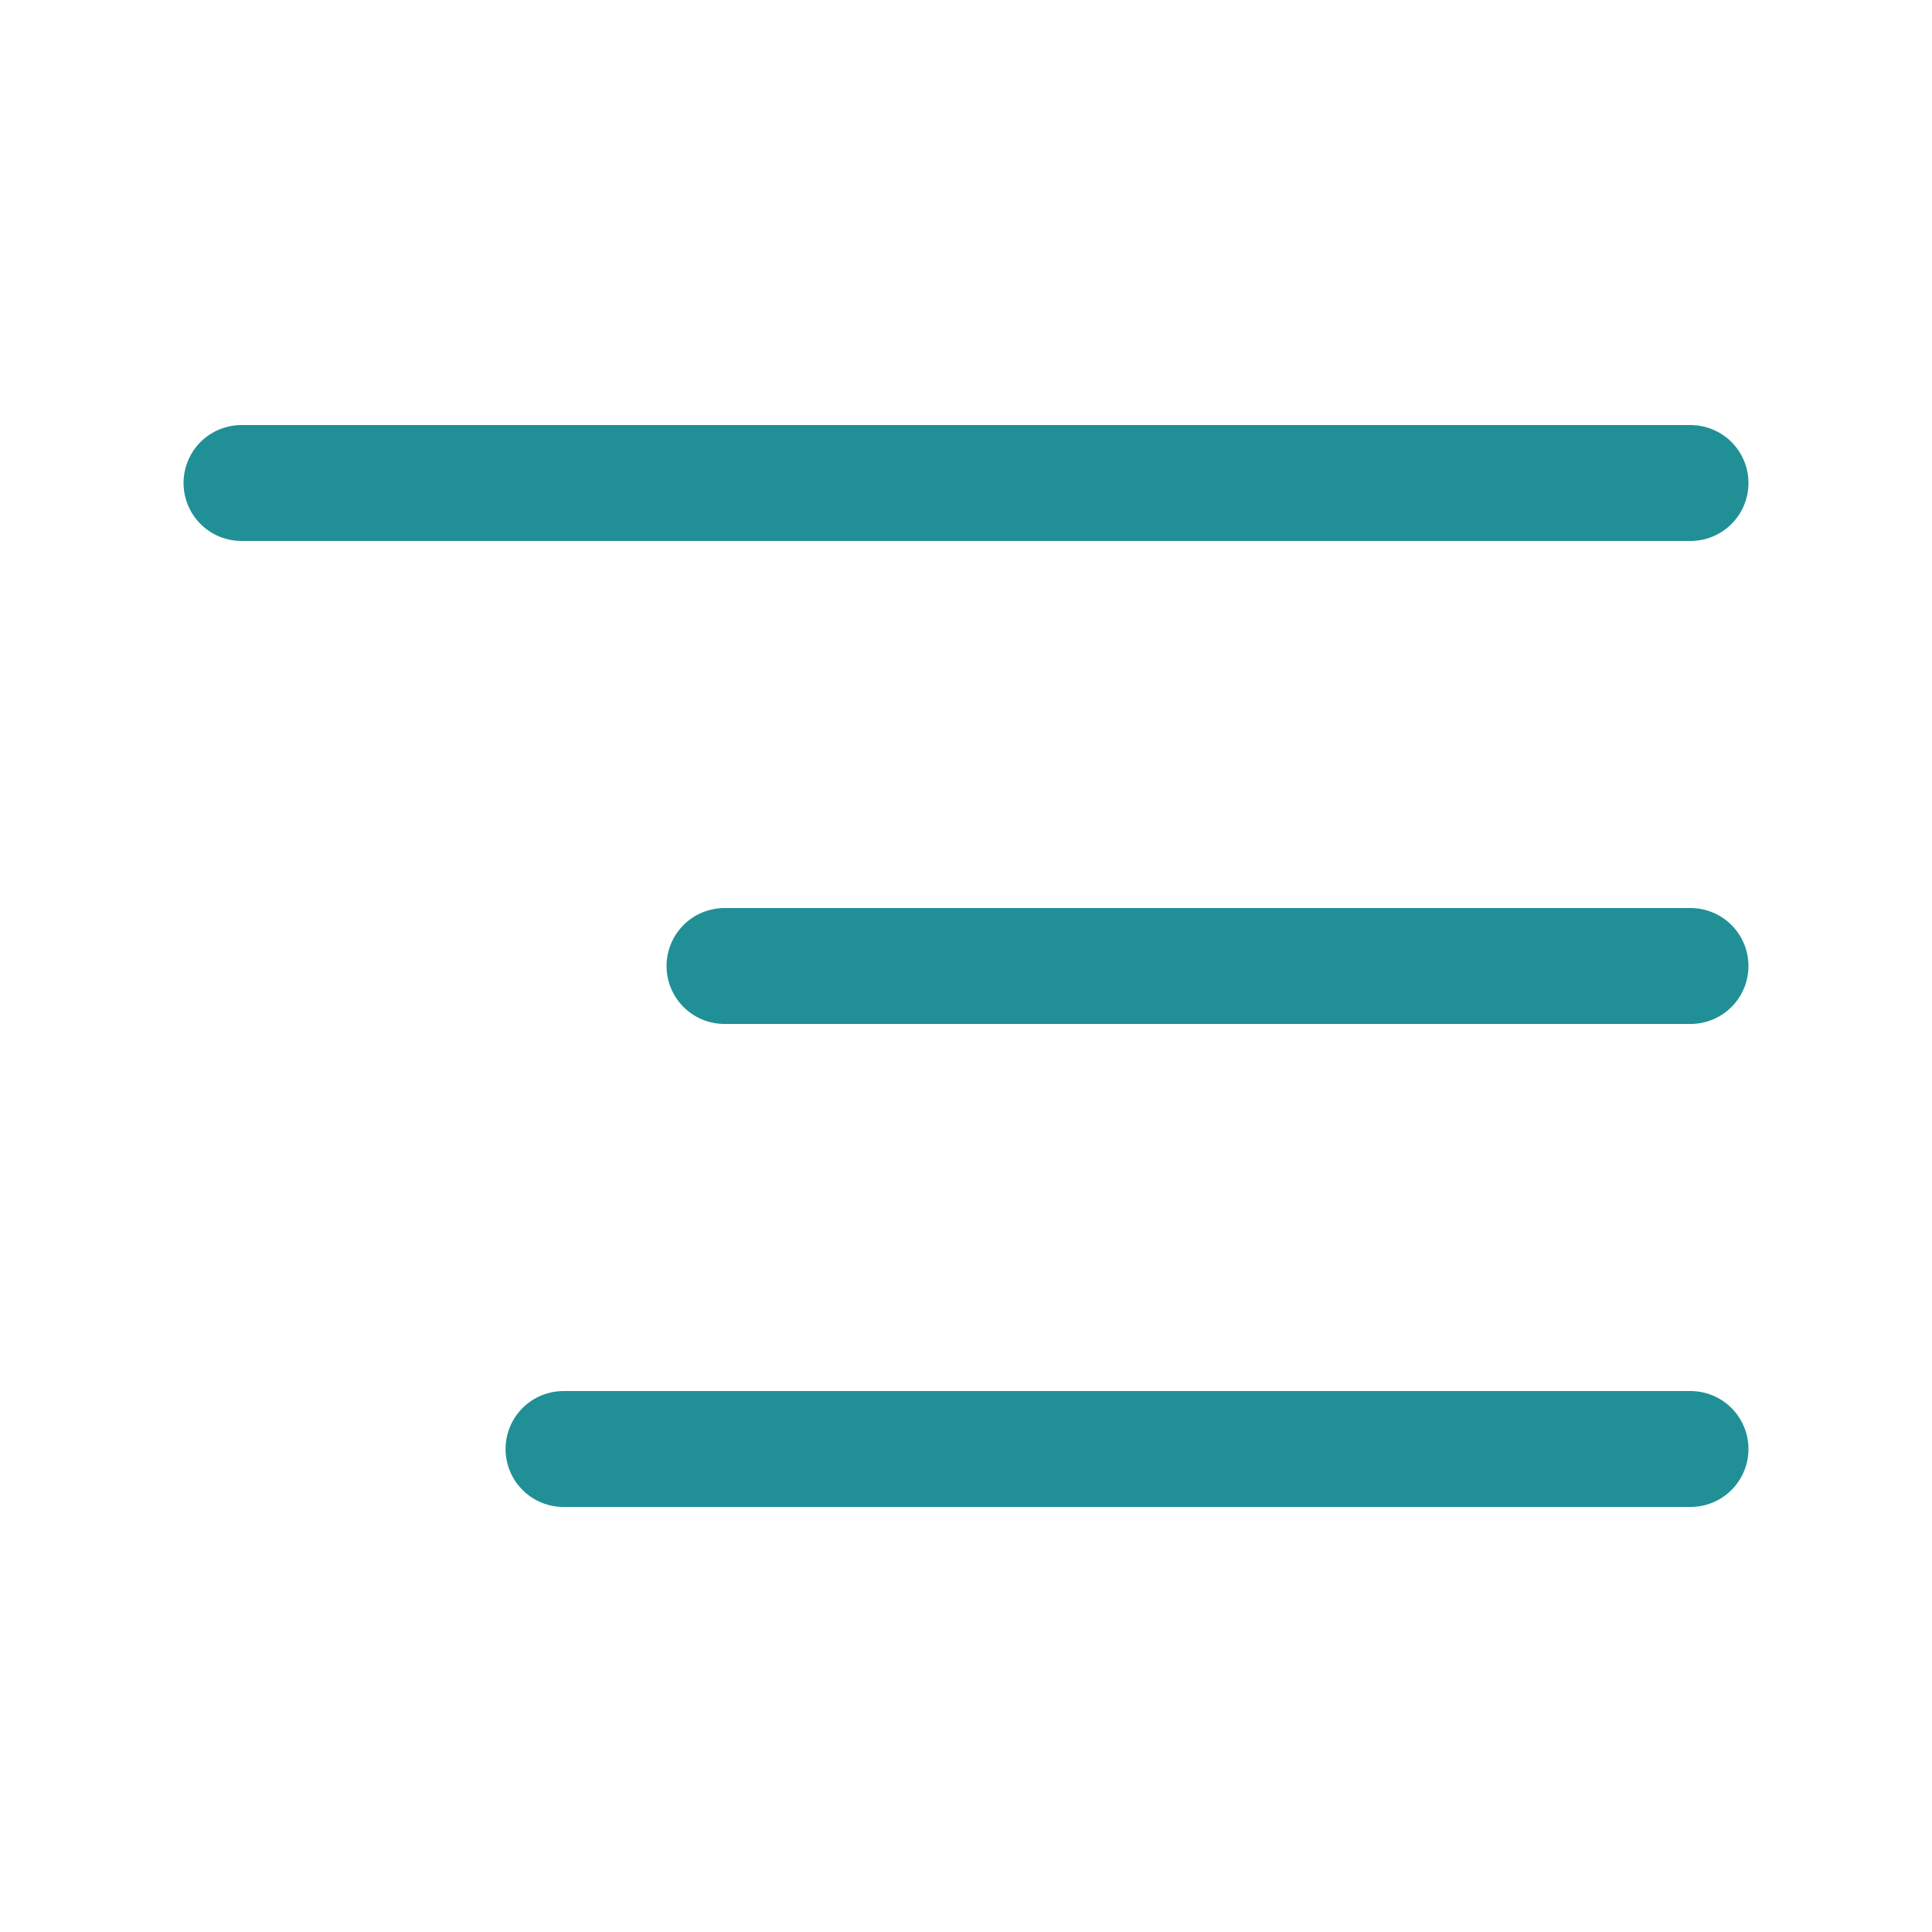
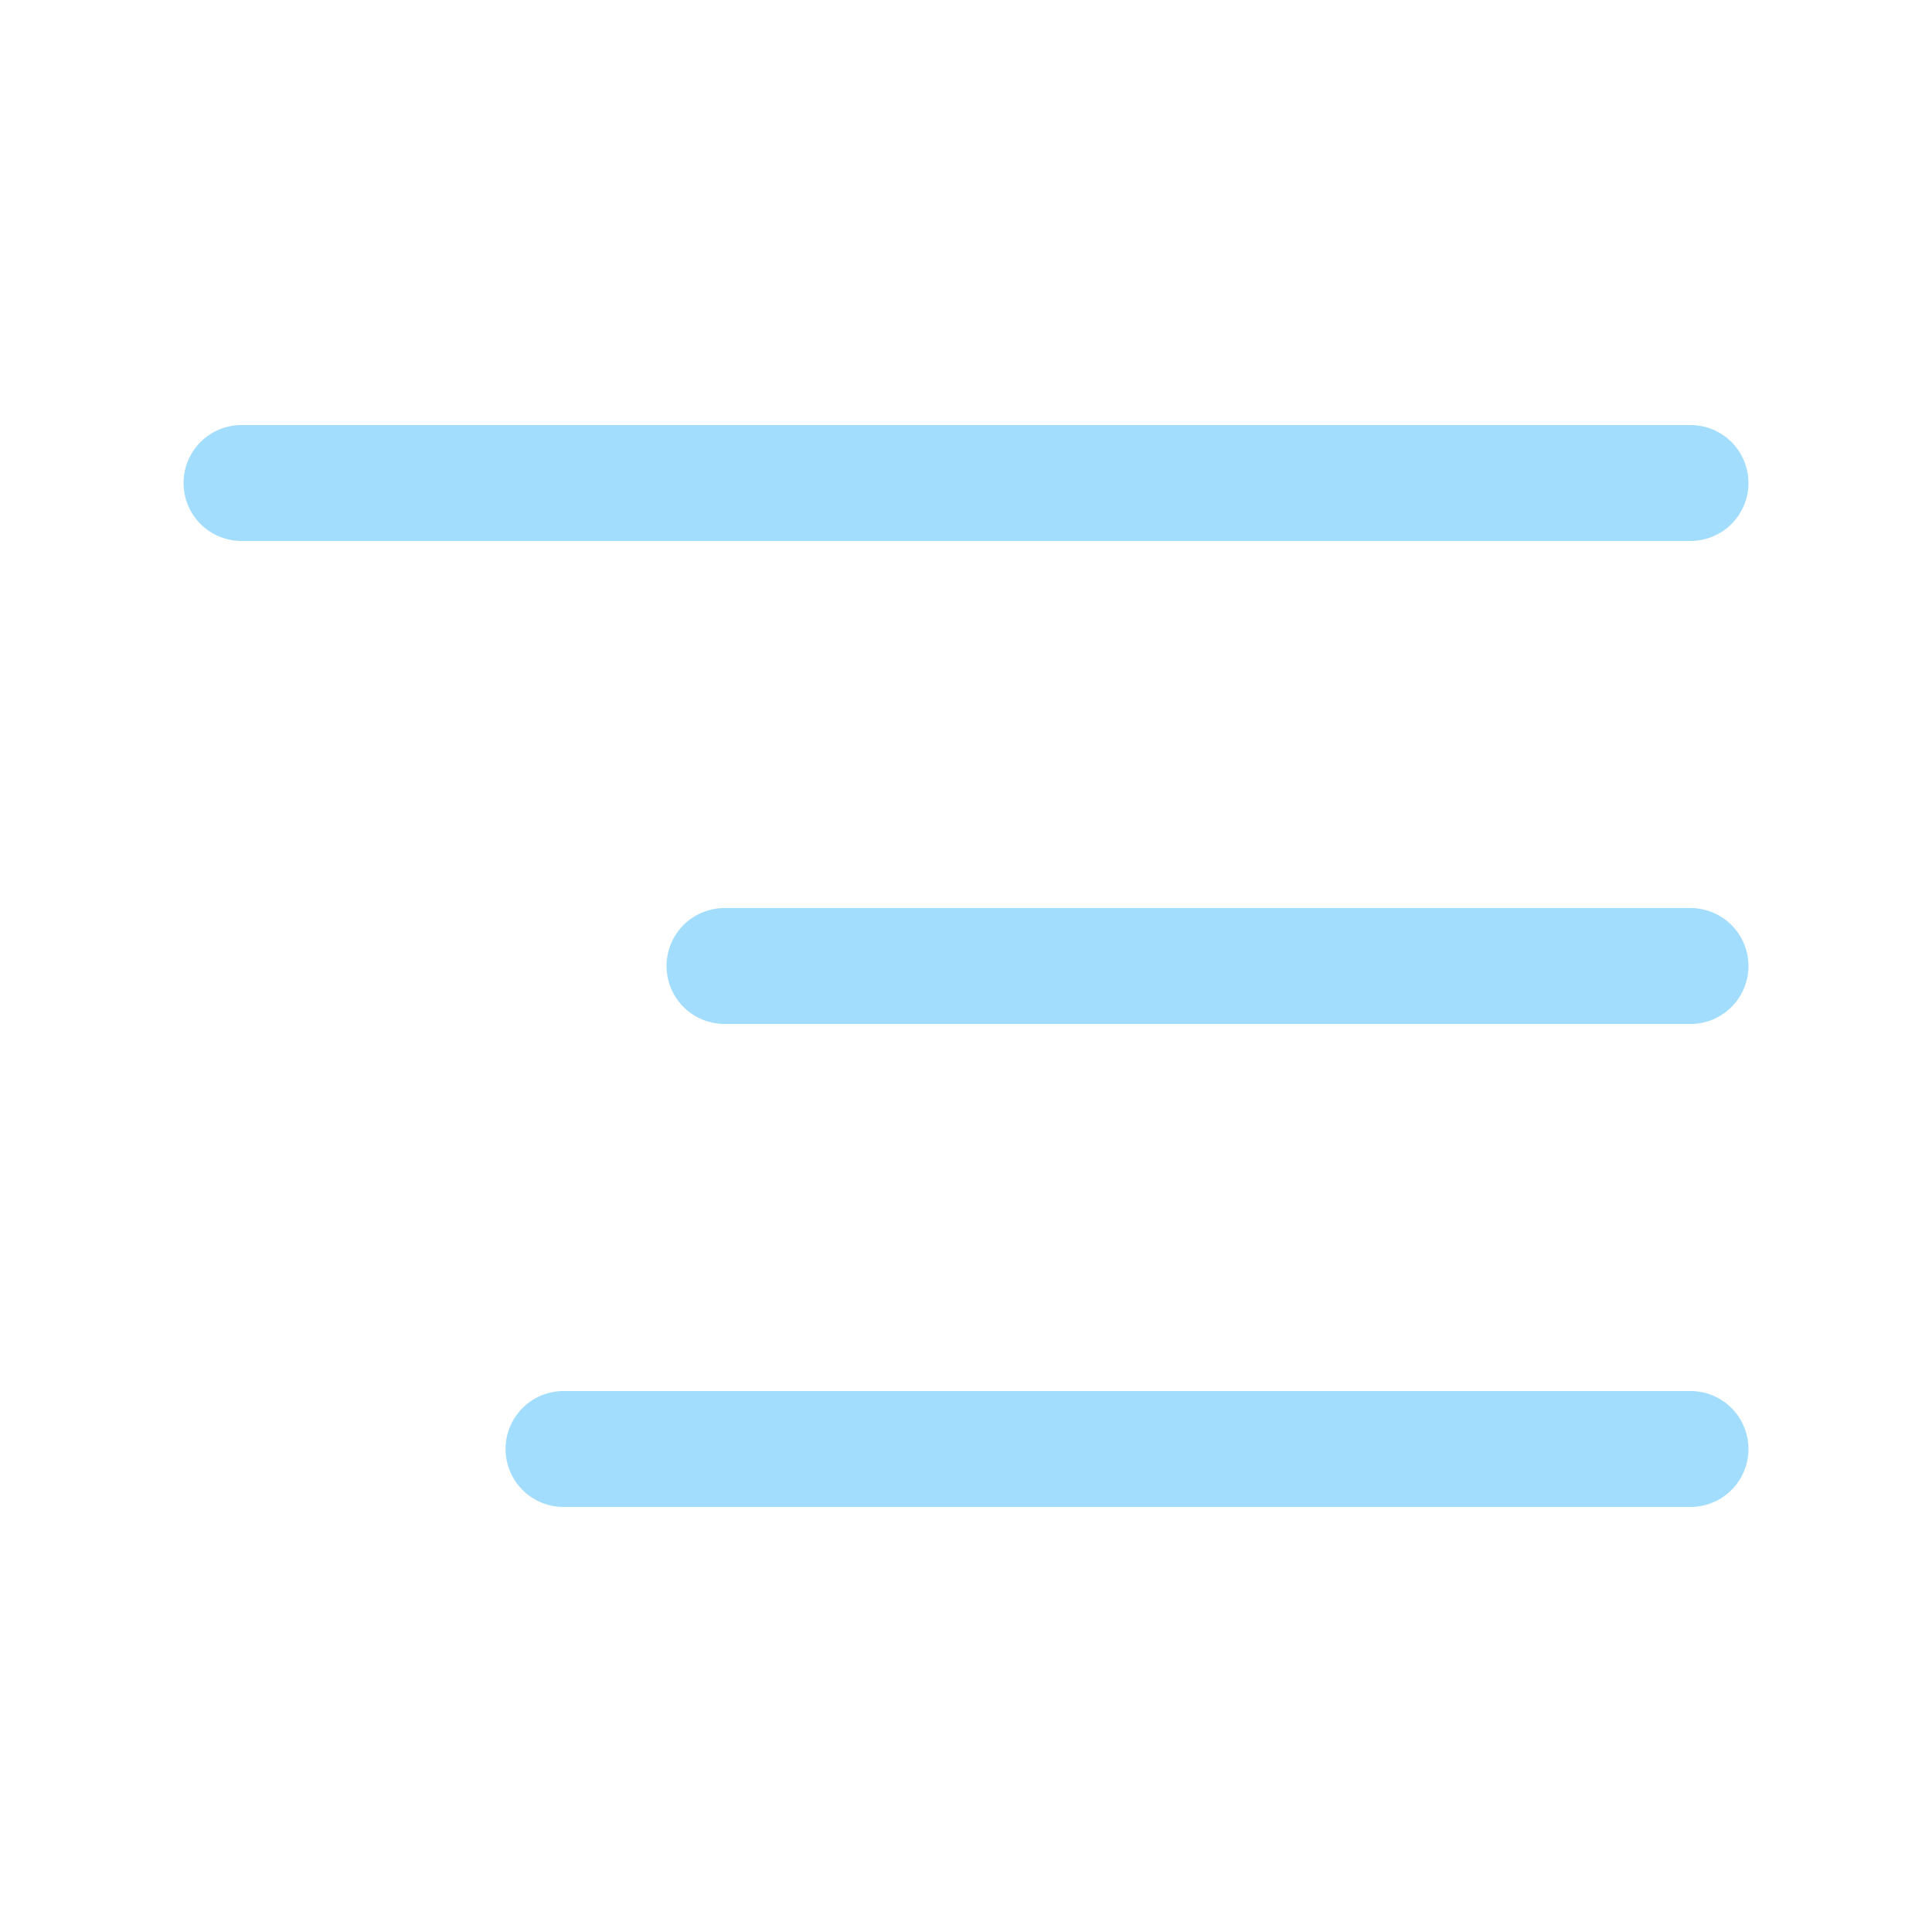
<svg xmlns="http://www.w3.org/2000/svg" width="40" height="40" viewBox="0 0 40 40" fill="none">
-   <path d="M35 20H15M35 30H11.667M35 10H5" stroke="#219096" stroke-width="2.4" stroke-linecap="round" stroke-linejoin="round" />
+   <path d="M35 20H15M35 30H11.667M35 10H5" stroke="#A2DDFE" stroke-width="2.4" stroke-linecap="round" stroke-linejoin="round" />
</svg>
